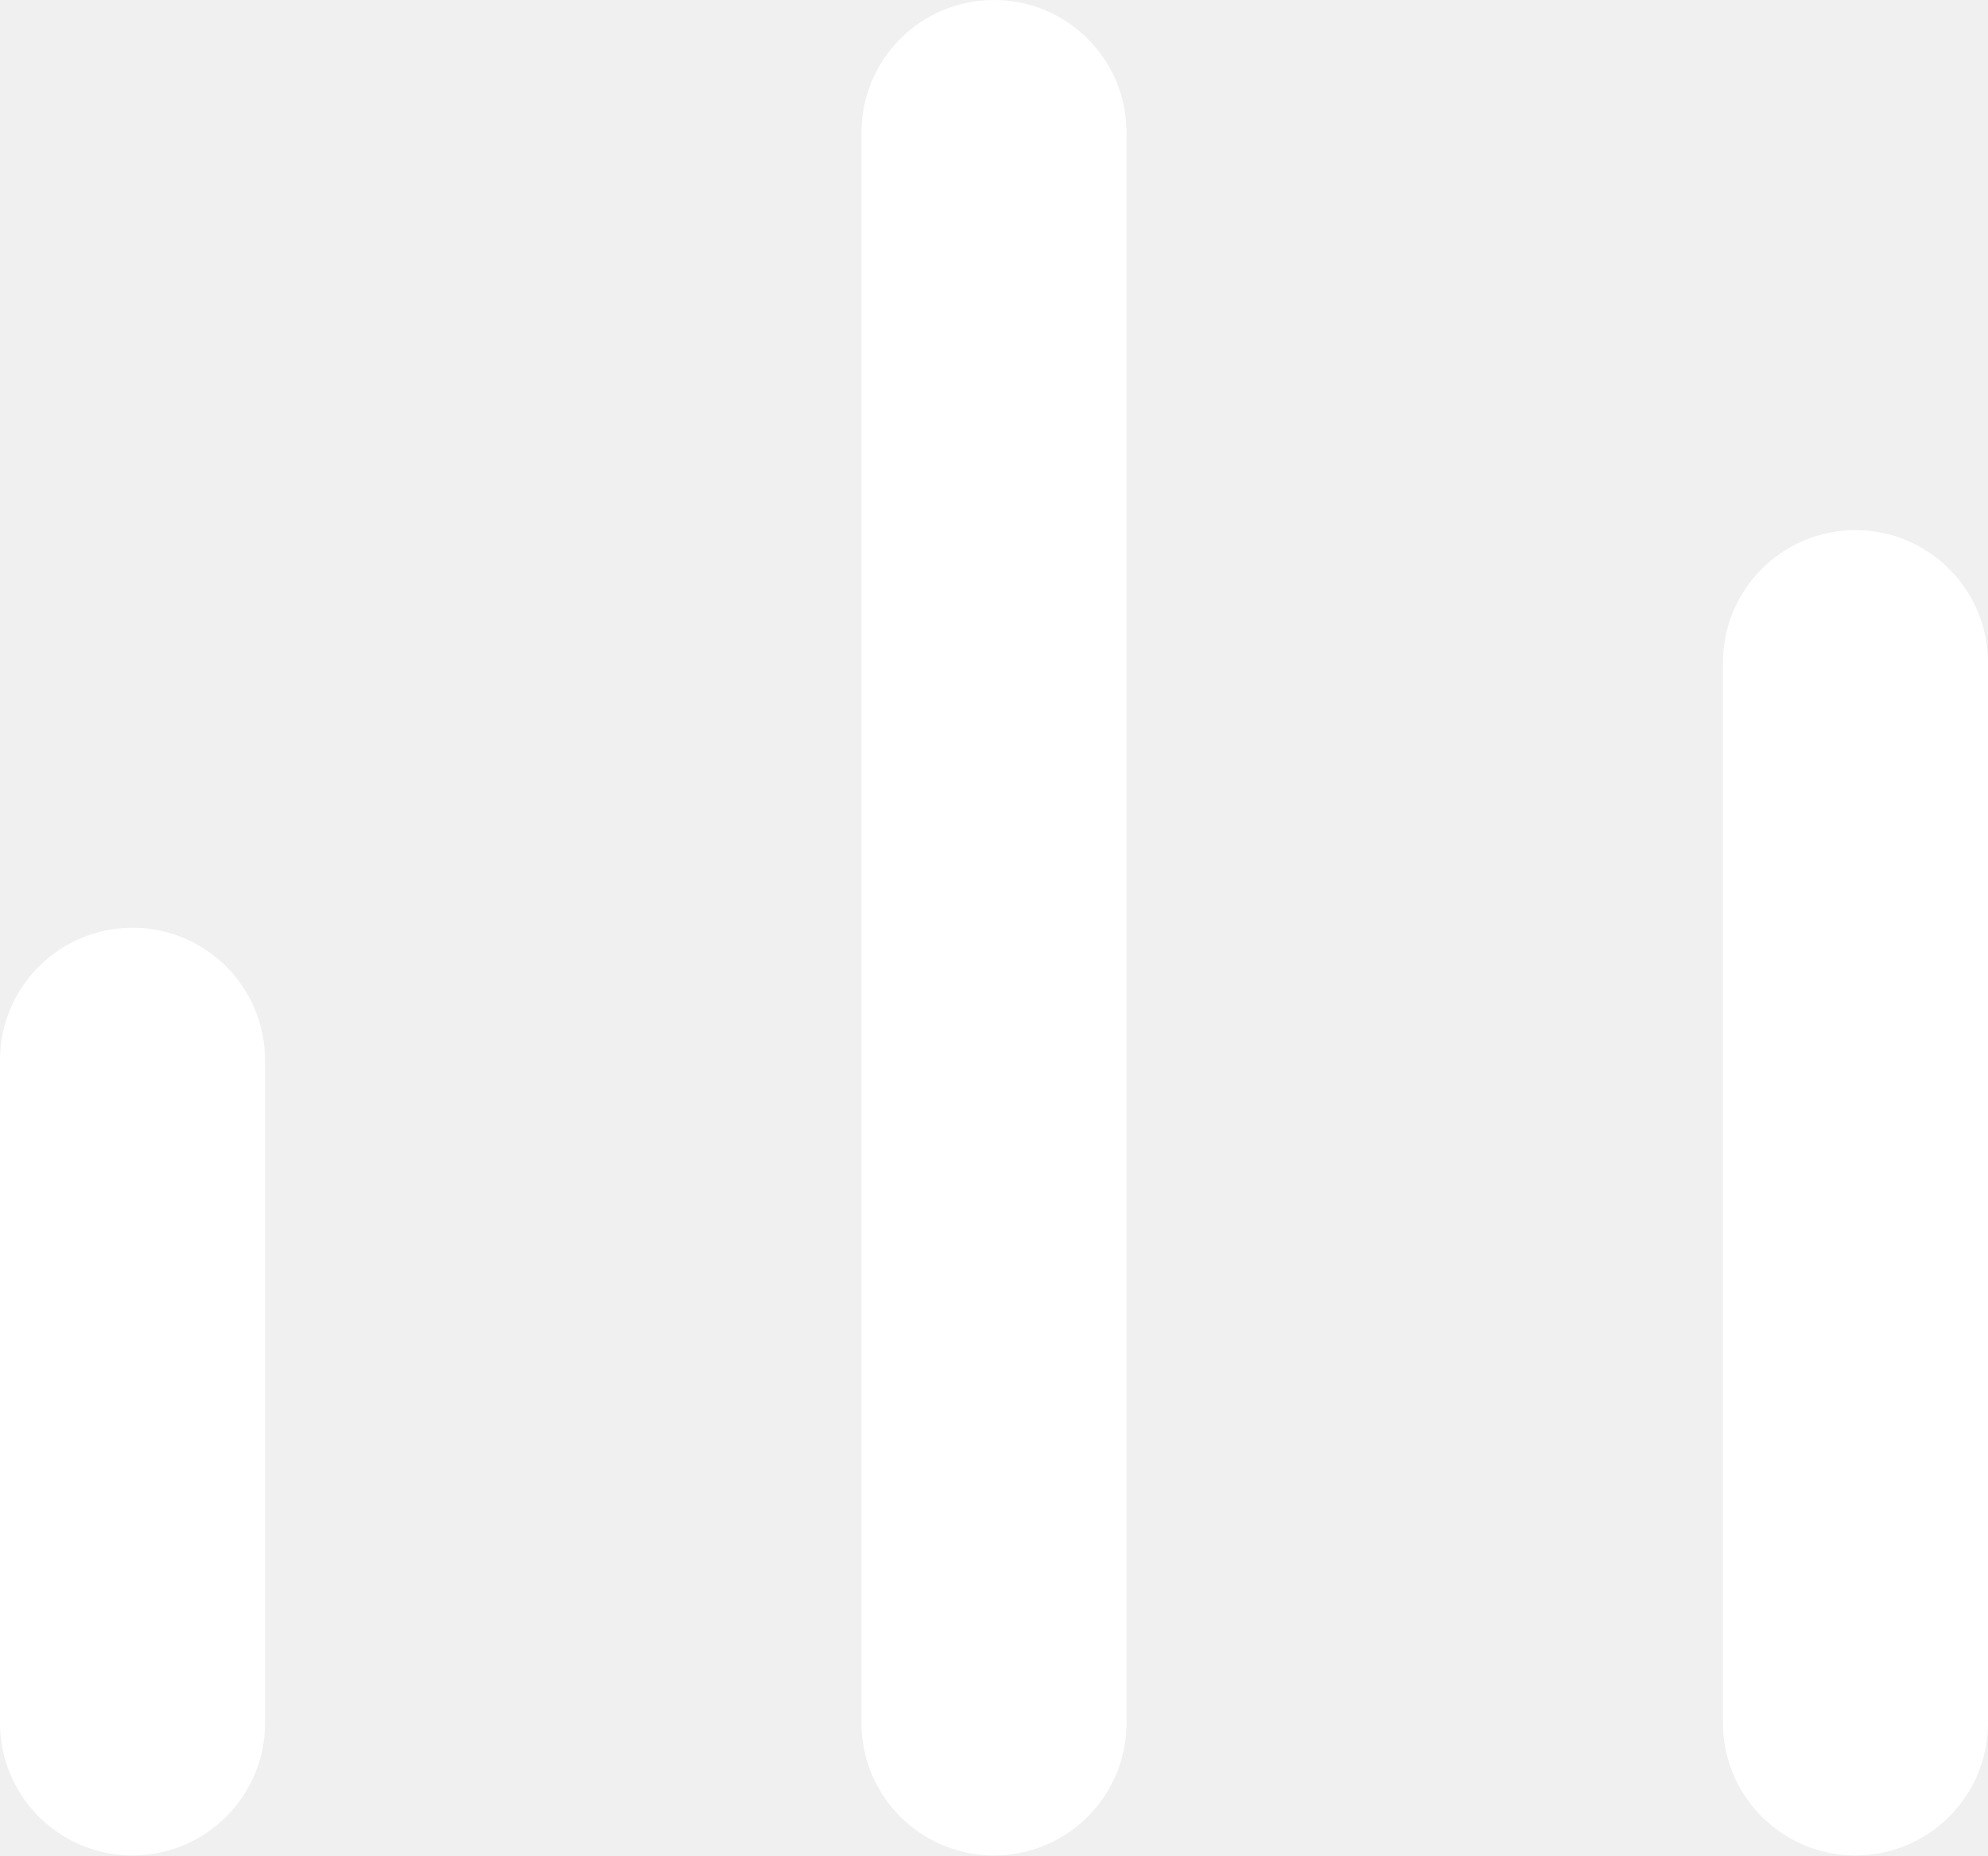
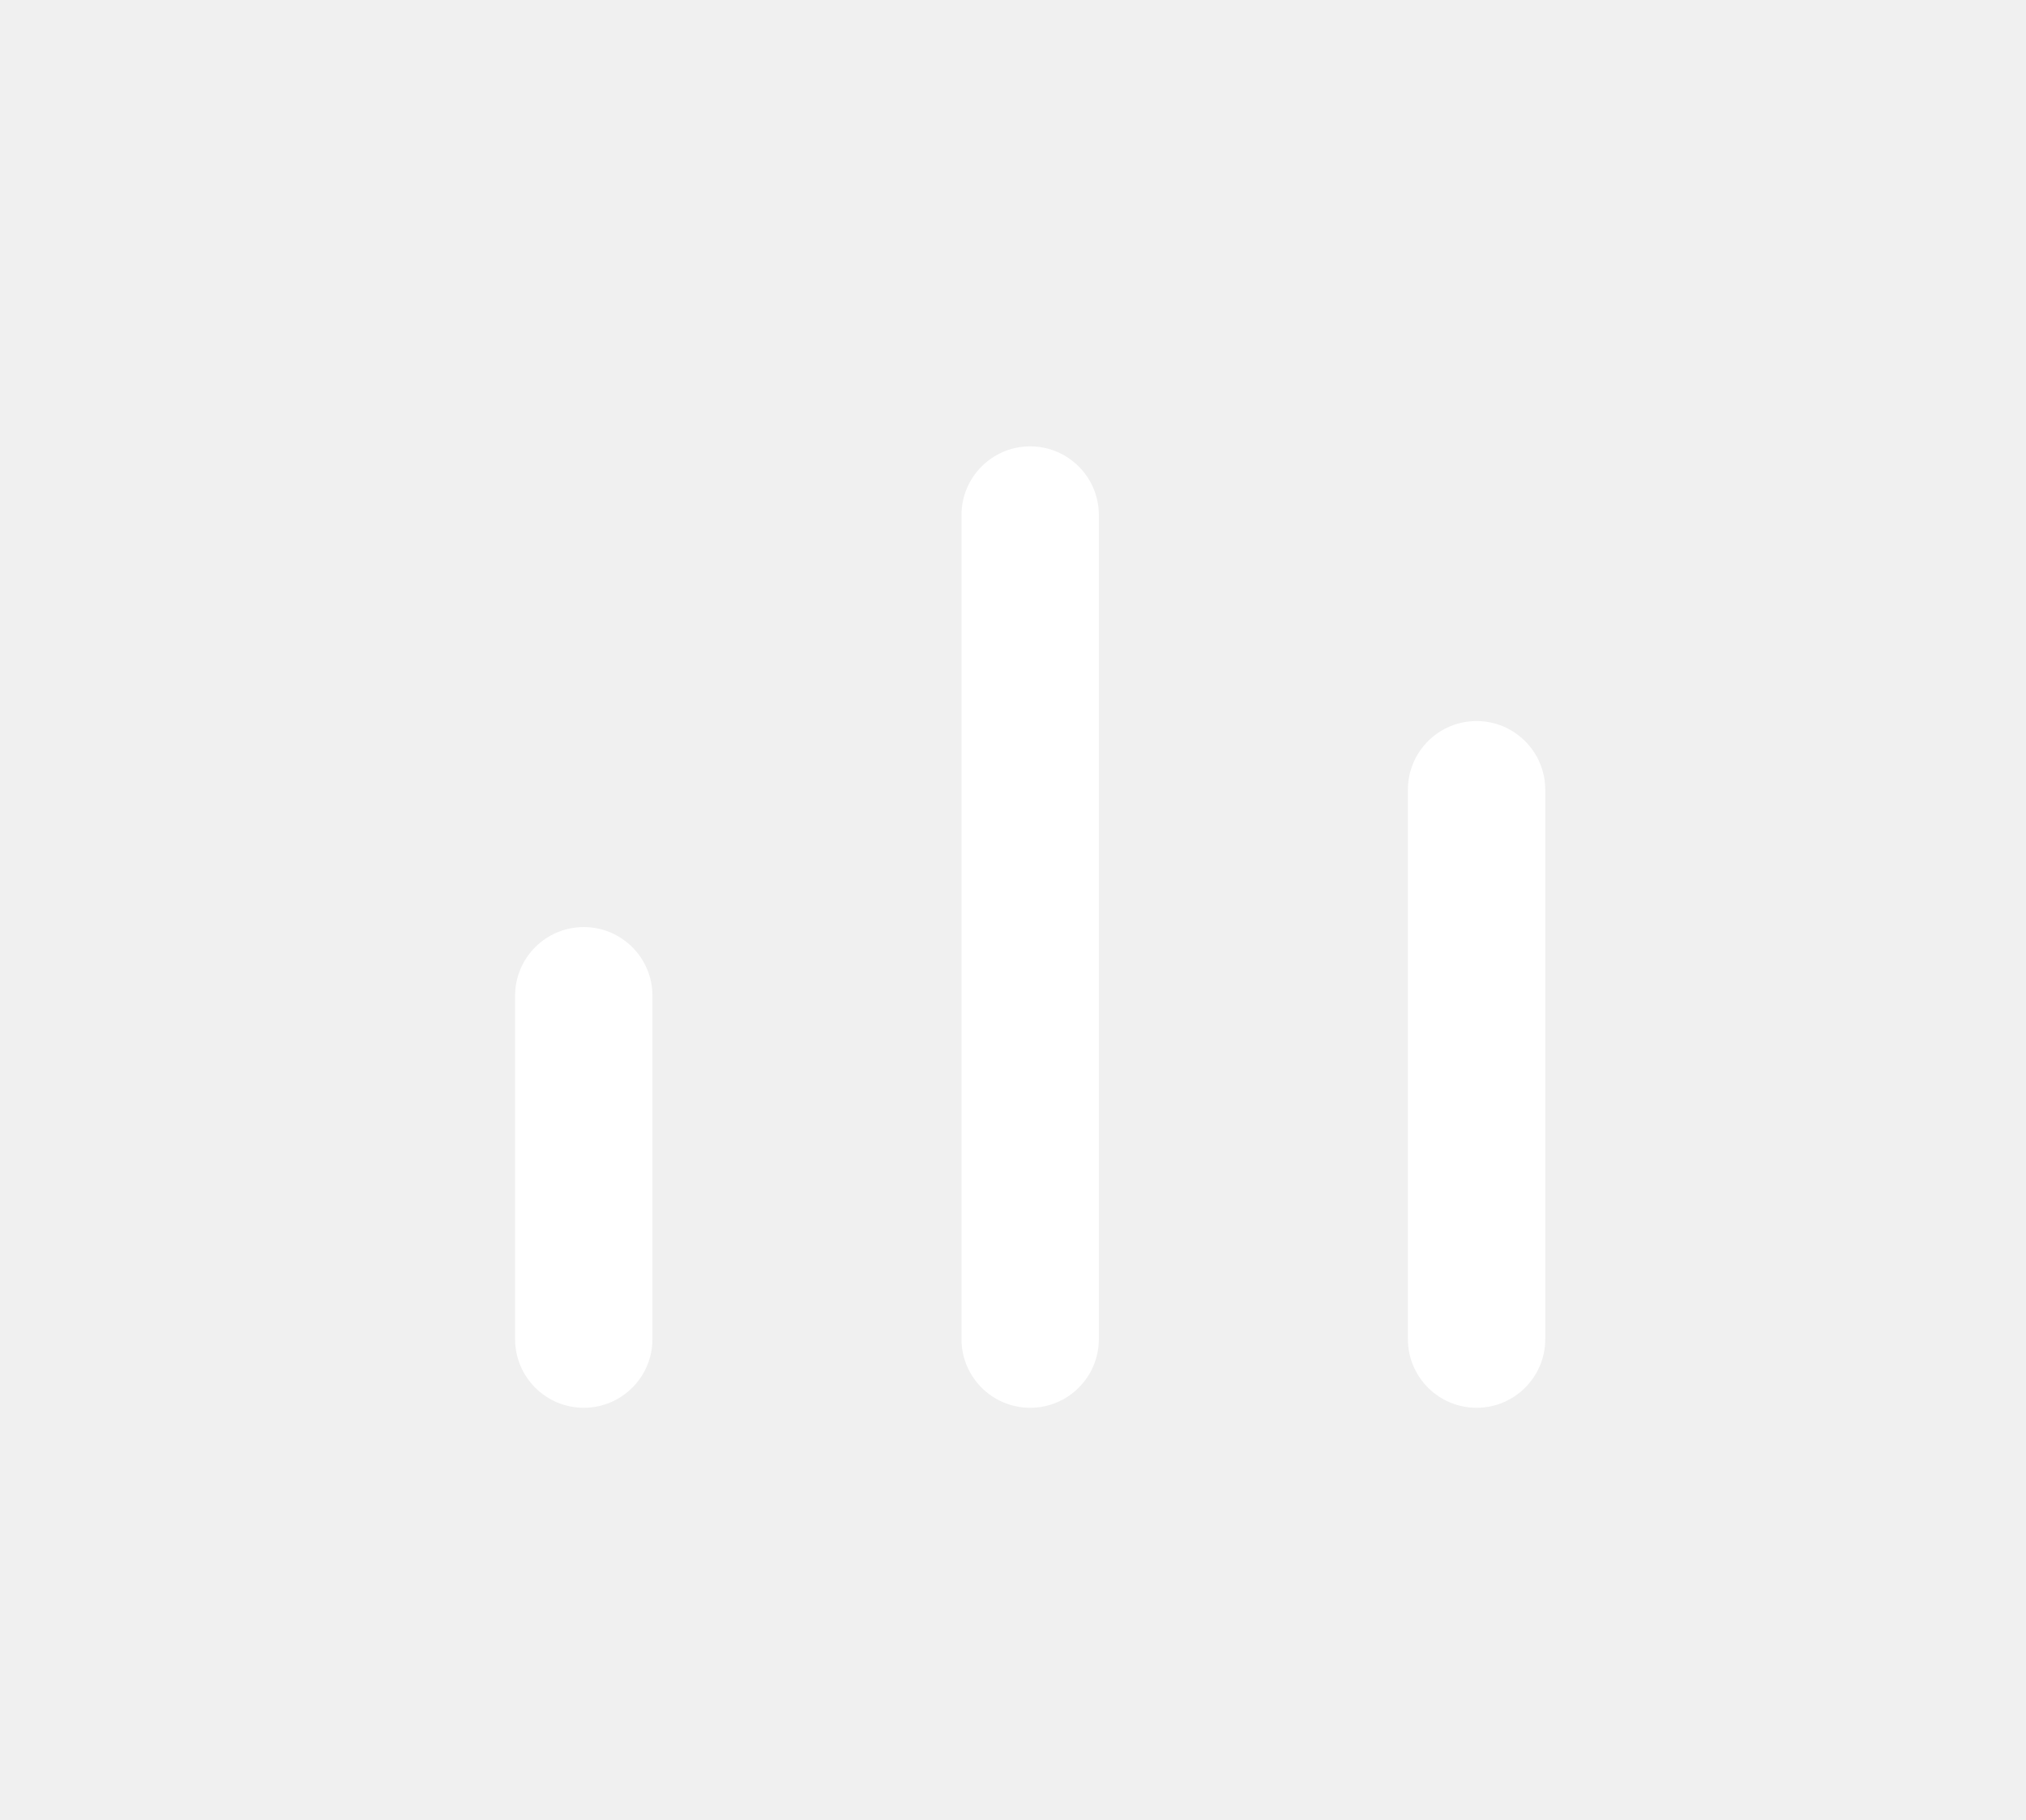
- <svg xmlns="http://www.w3.org/2000/svg" width="30" height="28" viewBox="0 0 30 28" fill="none">
-   <rect y="14" width="4" height="14" rx="2" fill="white" />
-   <rect x="13" width="4" height="28" rx="2" fill="white" />
-   <rect x="26" y="8" width="4" height="20" rx="2" fill="white" />
+ <svg xmlns="http://www.w3.org/2000/svg" width="59" height="53" viewBox="0 0 59 53" fill="none">
+   <rect x="15" y="27" width="4" height="14" rx="2" fill="white" />
+   <rect x="28" y="13" width="4" height="28" rx="2" fill="white" />
+   <rect x="41" y="21" width="4" height="20" rx="2" fill="white" />
</svg>
